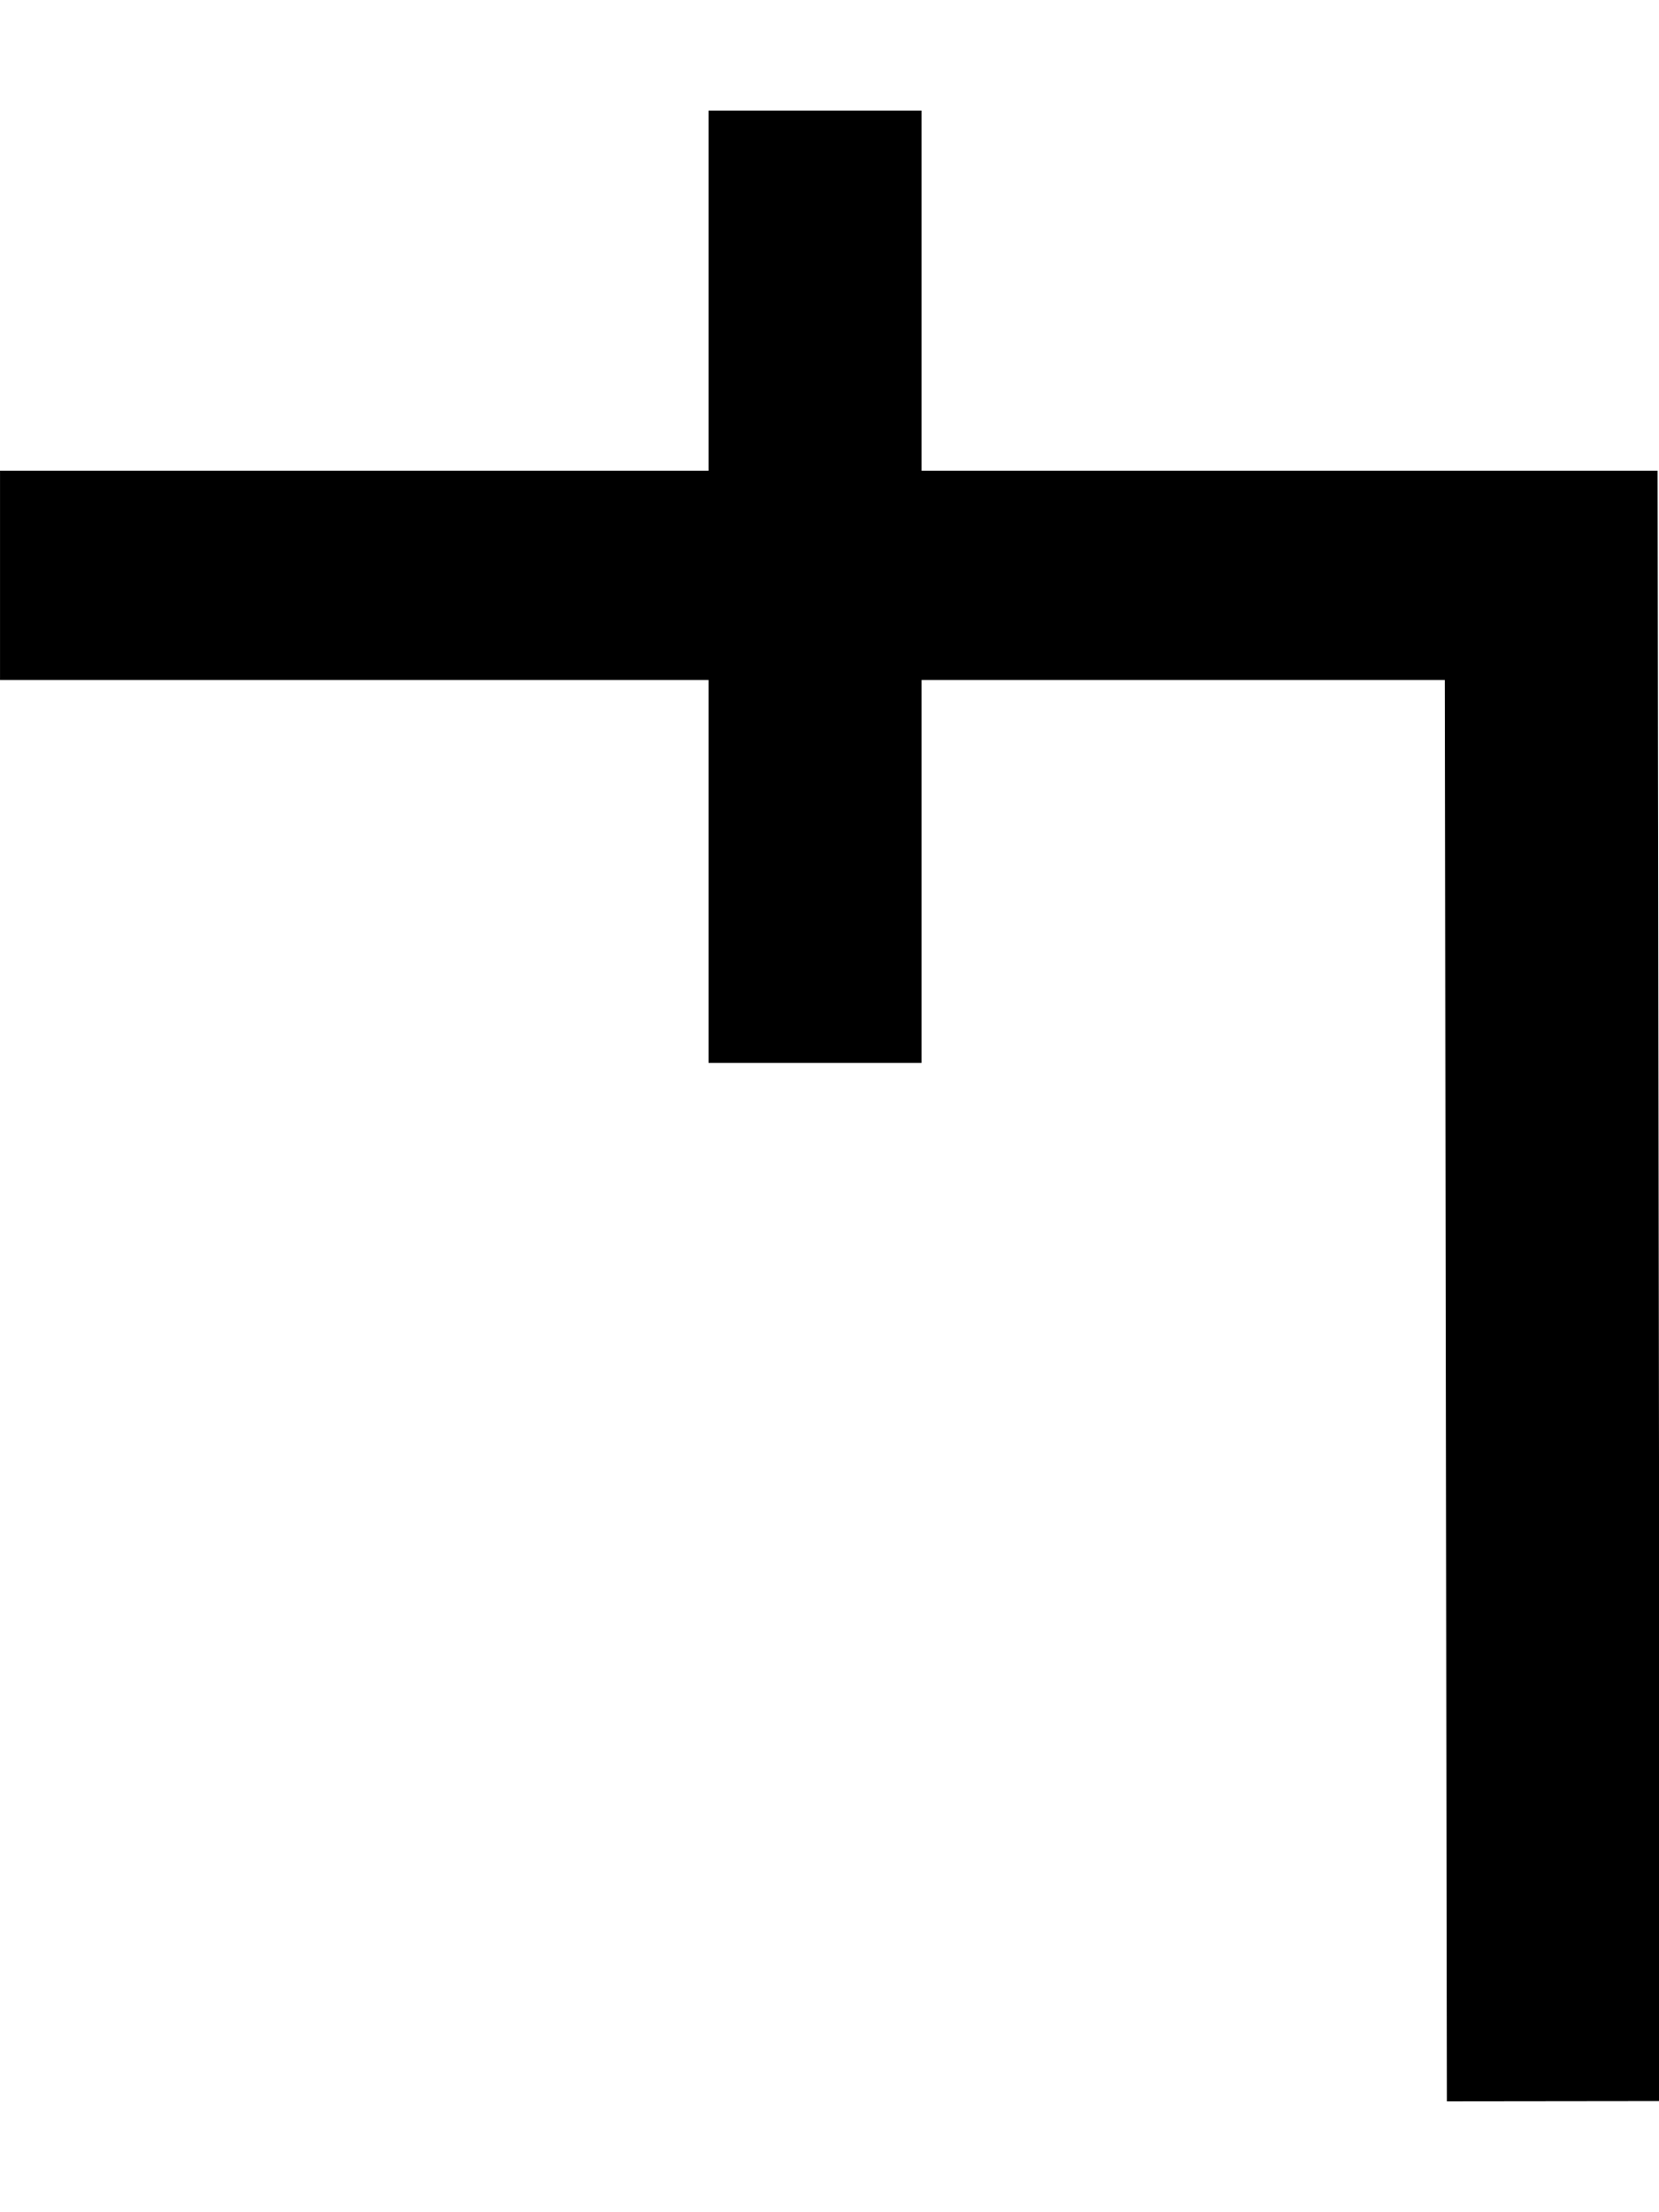
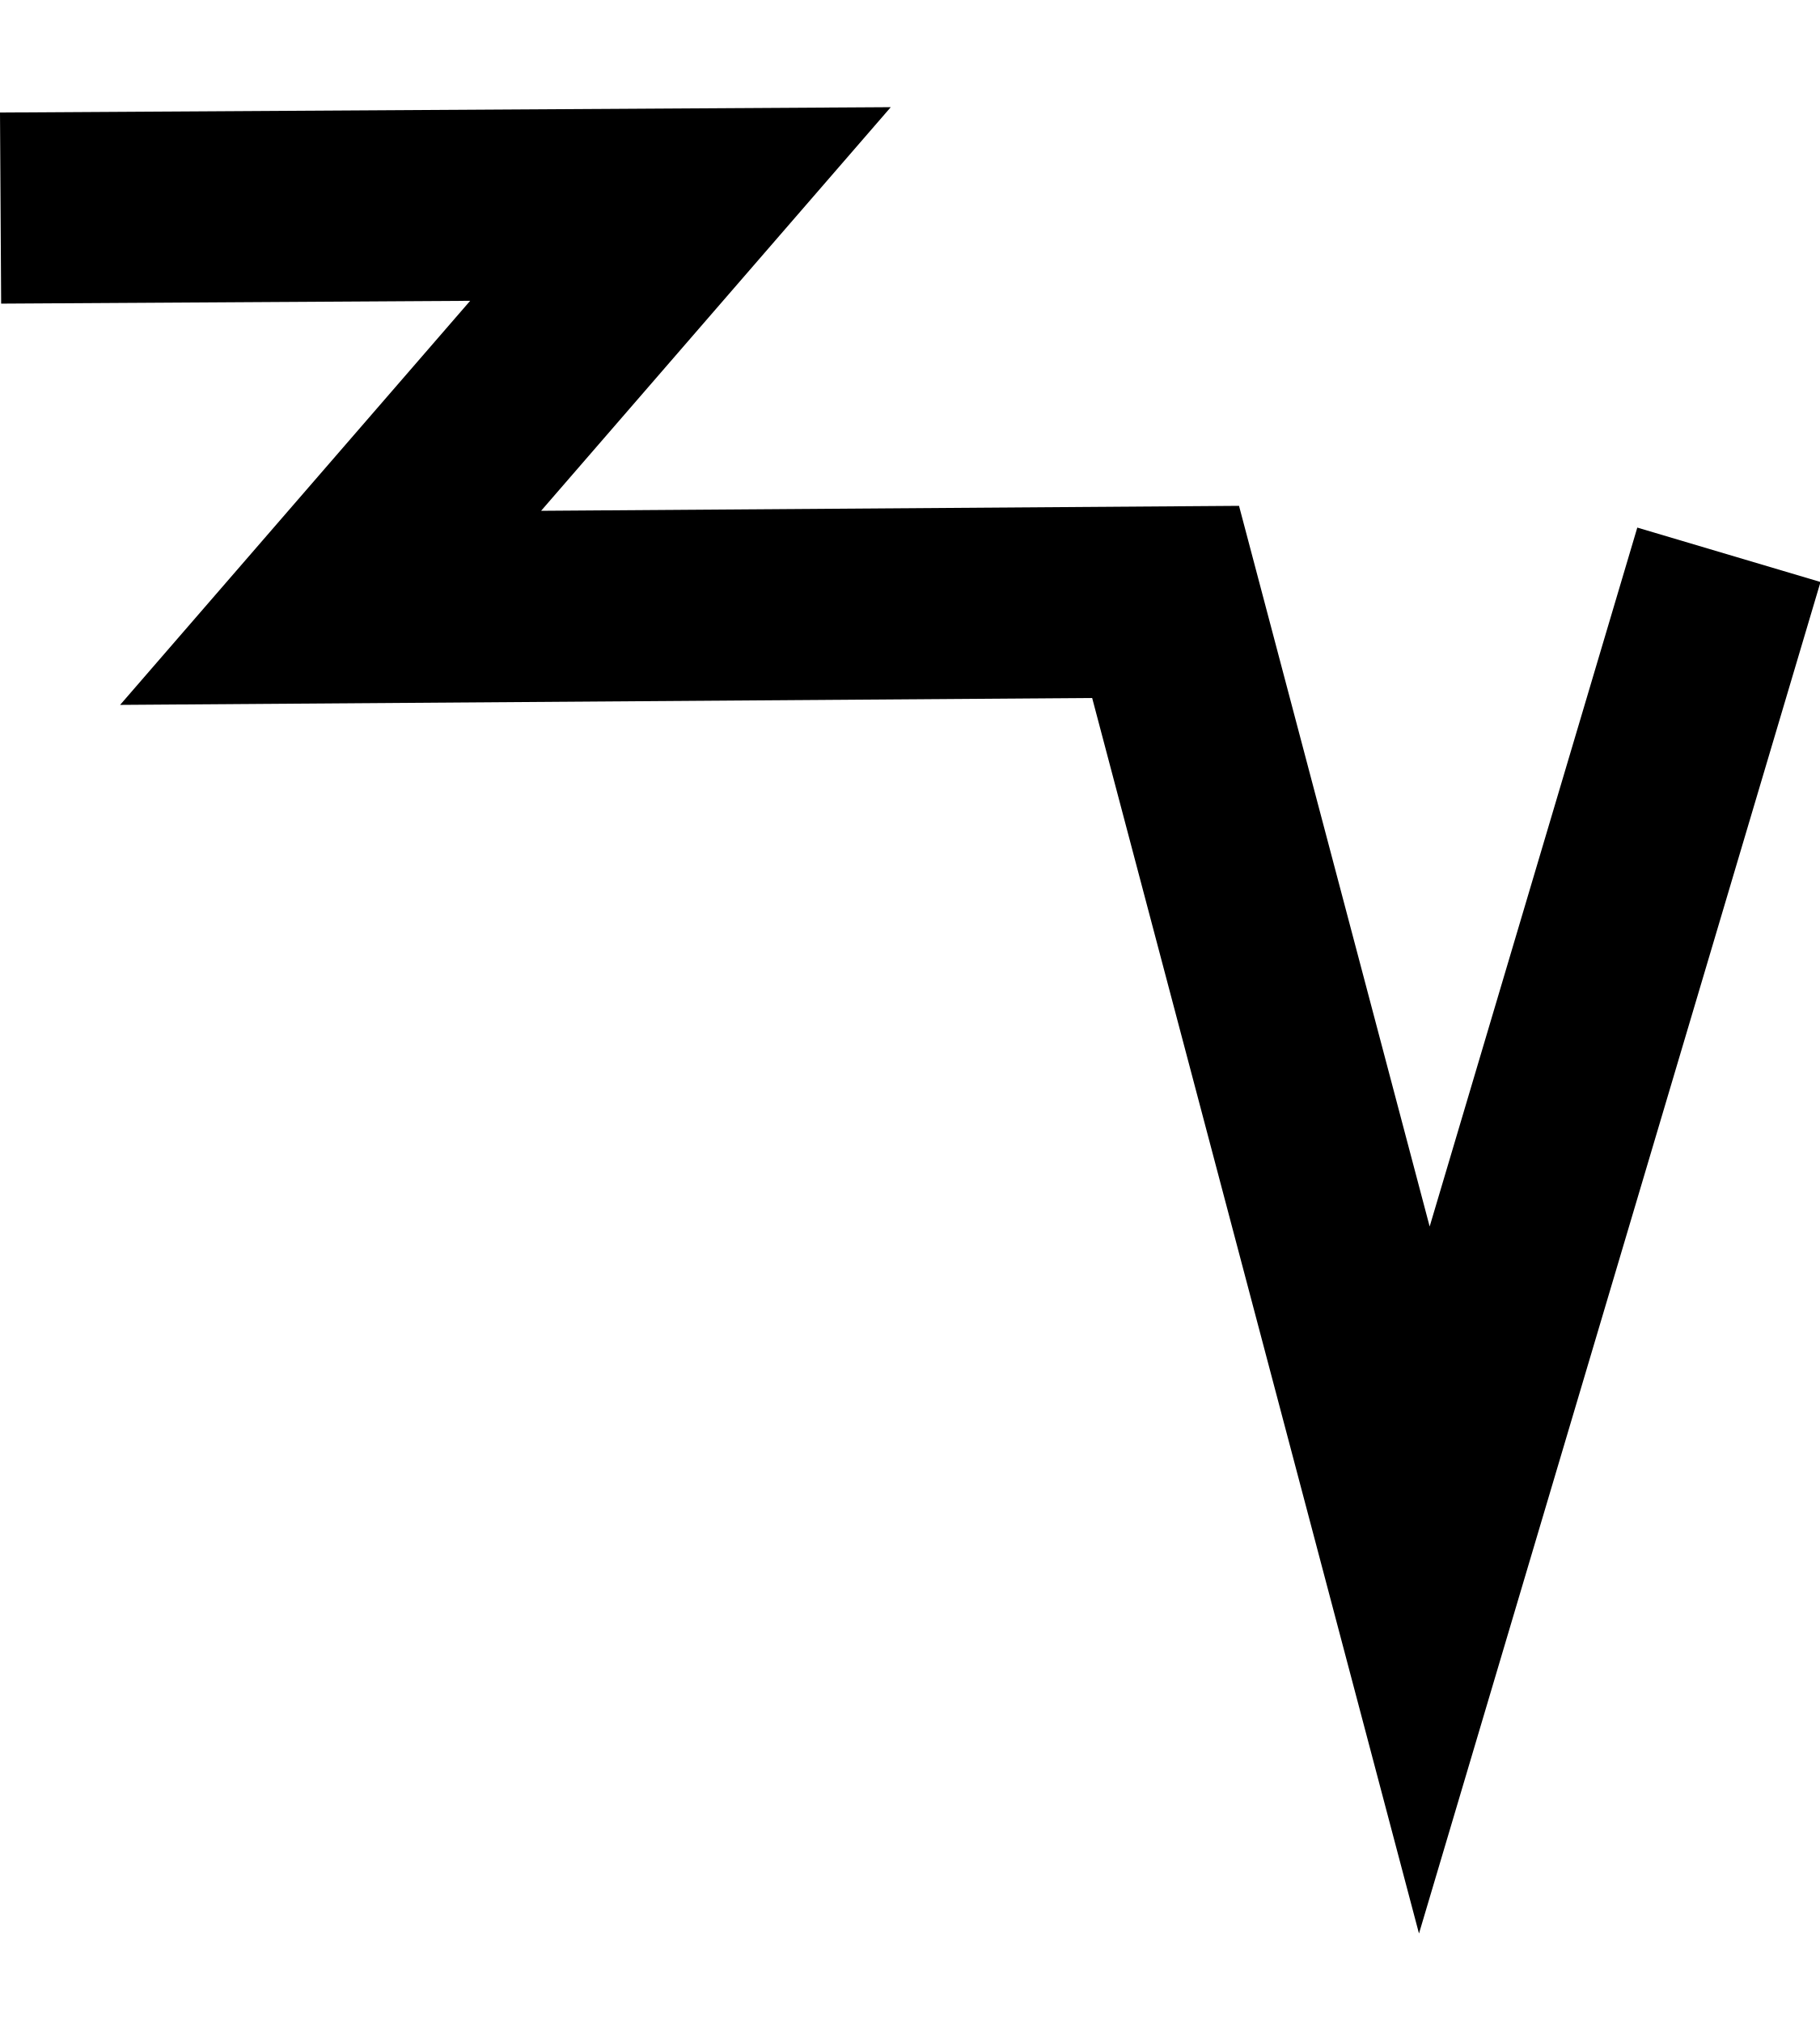
- <svg xmlns="http://www.w3.org/2000/svg" width="15" height="20" viewBox="0 0 15 20" version="1.1" id="svg3807">
+ <svg xmlns="http://www.w3.org/2000/svg" width="18" height="20" viewBox="0 0 18 20" version="1.1" id="svg3807">
  <g id="layer L1" transform="translate(0,10)">
    <g transform="translate(0,0)">
-       <g transform="translate(0,0)">
-         <g id="layer1" transform="translate(0,-291.7083)">
-           <g transform="matrix(1.172932,0,0,-0.9520283,-583.8196,-1486.07)" id="g10351" style="stroke-width:1.788;stroke-miterlimit:4;stroke-dasharray:none">
-             <g transform="matrix(0.9094024,0,0,1.120415,45.09442,226.1223)" id="g10351-0" style="stroke-width:1.789;stroke-miterlimit:4;stroke-dasharray:none">
-               <g id="g2601" transform="matrix(0.8925618,0,0,0.8925266,53.47671,-202.8362)" style="stroke-width:2.005">
-                 <g id="g3084" transform="matrix(1.011122,0,0,0.9932151,-7.370096,-3.208633)" style="stroke-width:2.001">
-                   <path style="fill:none;fill-rule:evenodd;stroke:#000000;stroke-width:2.001;stroke-linecap:butt;stroke-linejoin:miter;stroke-miterlimit:4;stroke-dasharray:none;stroke-opacity:1" d="m 514.148,-1885.254 -0.021,14.59 h -14.569" id="path4186-6-7-94-7-8-3-4-9-4-6-1-9-0" />
-                   <path style="fill:none;fill-rule:evenodd;stroke:#000000;stroke-width:2.001;stroke-linecap:butt;stroke-linejoin:miter;stroke-miterlimit:4;stroke-dasharray:none;stroke-opacity:1" d="m 507.213,-1875.326 v 9.106" id="path4186-6-7-94-7-8-3-4-9-4-6-7-7-6-2" />
+       <g id="layer1" transform="translate(0,-291.7083)">
+         <g transform="matrix(1.172932,0,0,-0.9520283,-583.8196,-1486.07)" id="g10351" style="stroke-width:1.788;stroke-miterlimit:4;stroke-dasharray:none">
+           <g transform="matrix(0.9094024,0,0,1.120415,45.09442,226.1223)" id="g10351-0" style="stroke-width:1.789;stroke-miterlimit:4;stroke-dasharray:none">
+             <g id="g2601" transform="matrix(0.8925618,0,0,0.8925266,53.47671,-202.8362)" style="stroke-width:2.005">
+               <g transform="matrix(0.9161032,0,0,-0.9078513,101.9969,-4745.411)" id="g14246" style="stroke-width:2.177;stroke-miterlimit:4;stroke-dasharray:none">
+                 <g transform="matrix(1.222974,0,0,1.234139,-146.3597,738.2648)" id="g14253">
+                   <g id="g10356-8-4" transform="matrix(1,0,0,-1,-52.77486,-5050.799)">
+                     <path id="path4186-6-7-94-7-8-3-4-9-6-9-9-8-7-3-2-2-8" d="m 541.709,-1878.611 -2.824,-9.507 -2.399,9.07 -7.742,-0.055 3.244,3.745 -6.304,-0.038" style="fill:none;fill-rule:evenodd;stroke:#000000;stroke-width:1.772;stroke-linecap:butt;stroke-linejoin:miter;stroke-miterlimit:4;stroke-dasharray:none;stroke-opacity:1" />
+                   </g>
                </g>
              </g>
            </g>
          </g>
        </g>
      </g>
    </g>
  </g>
</svg>
